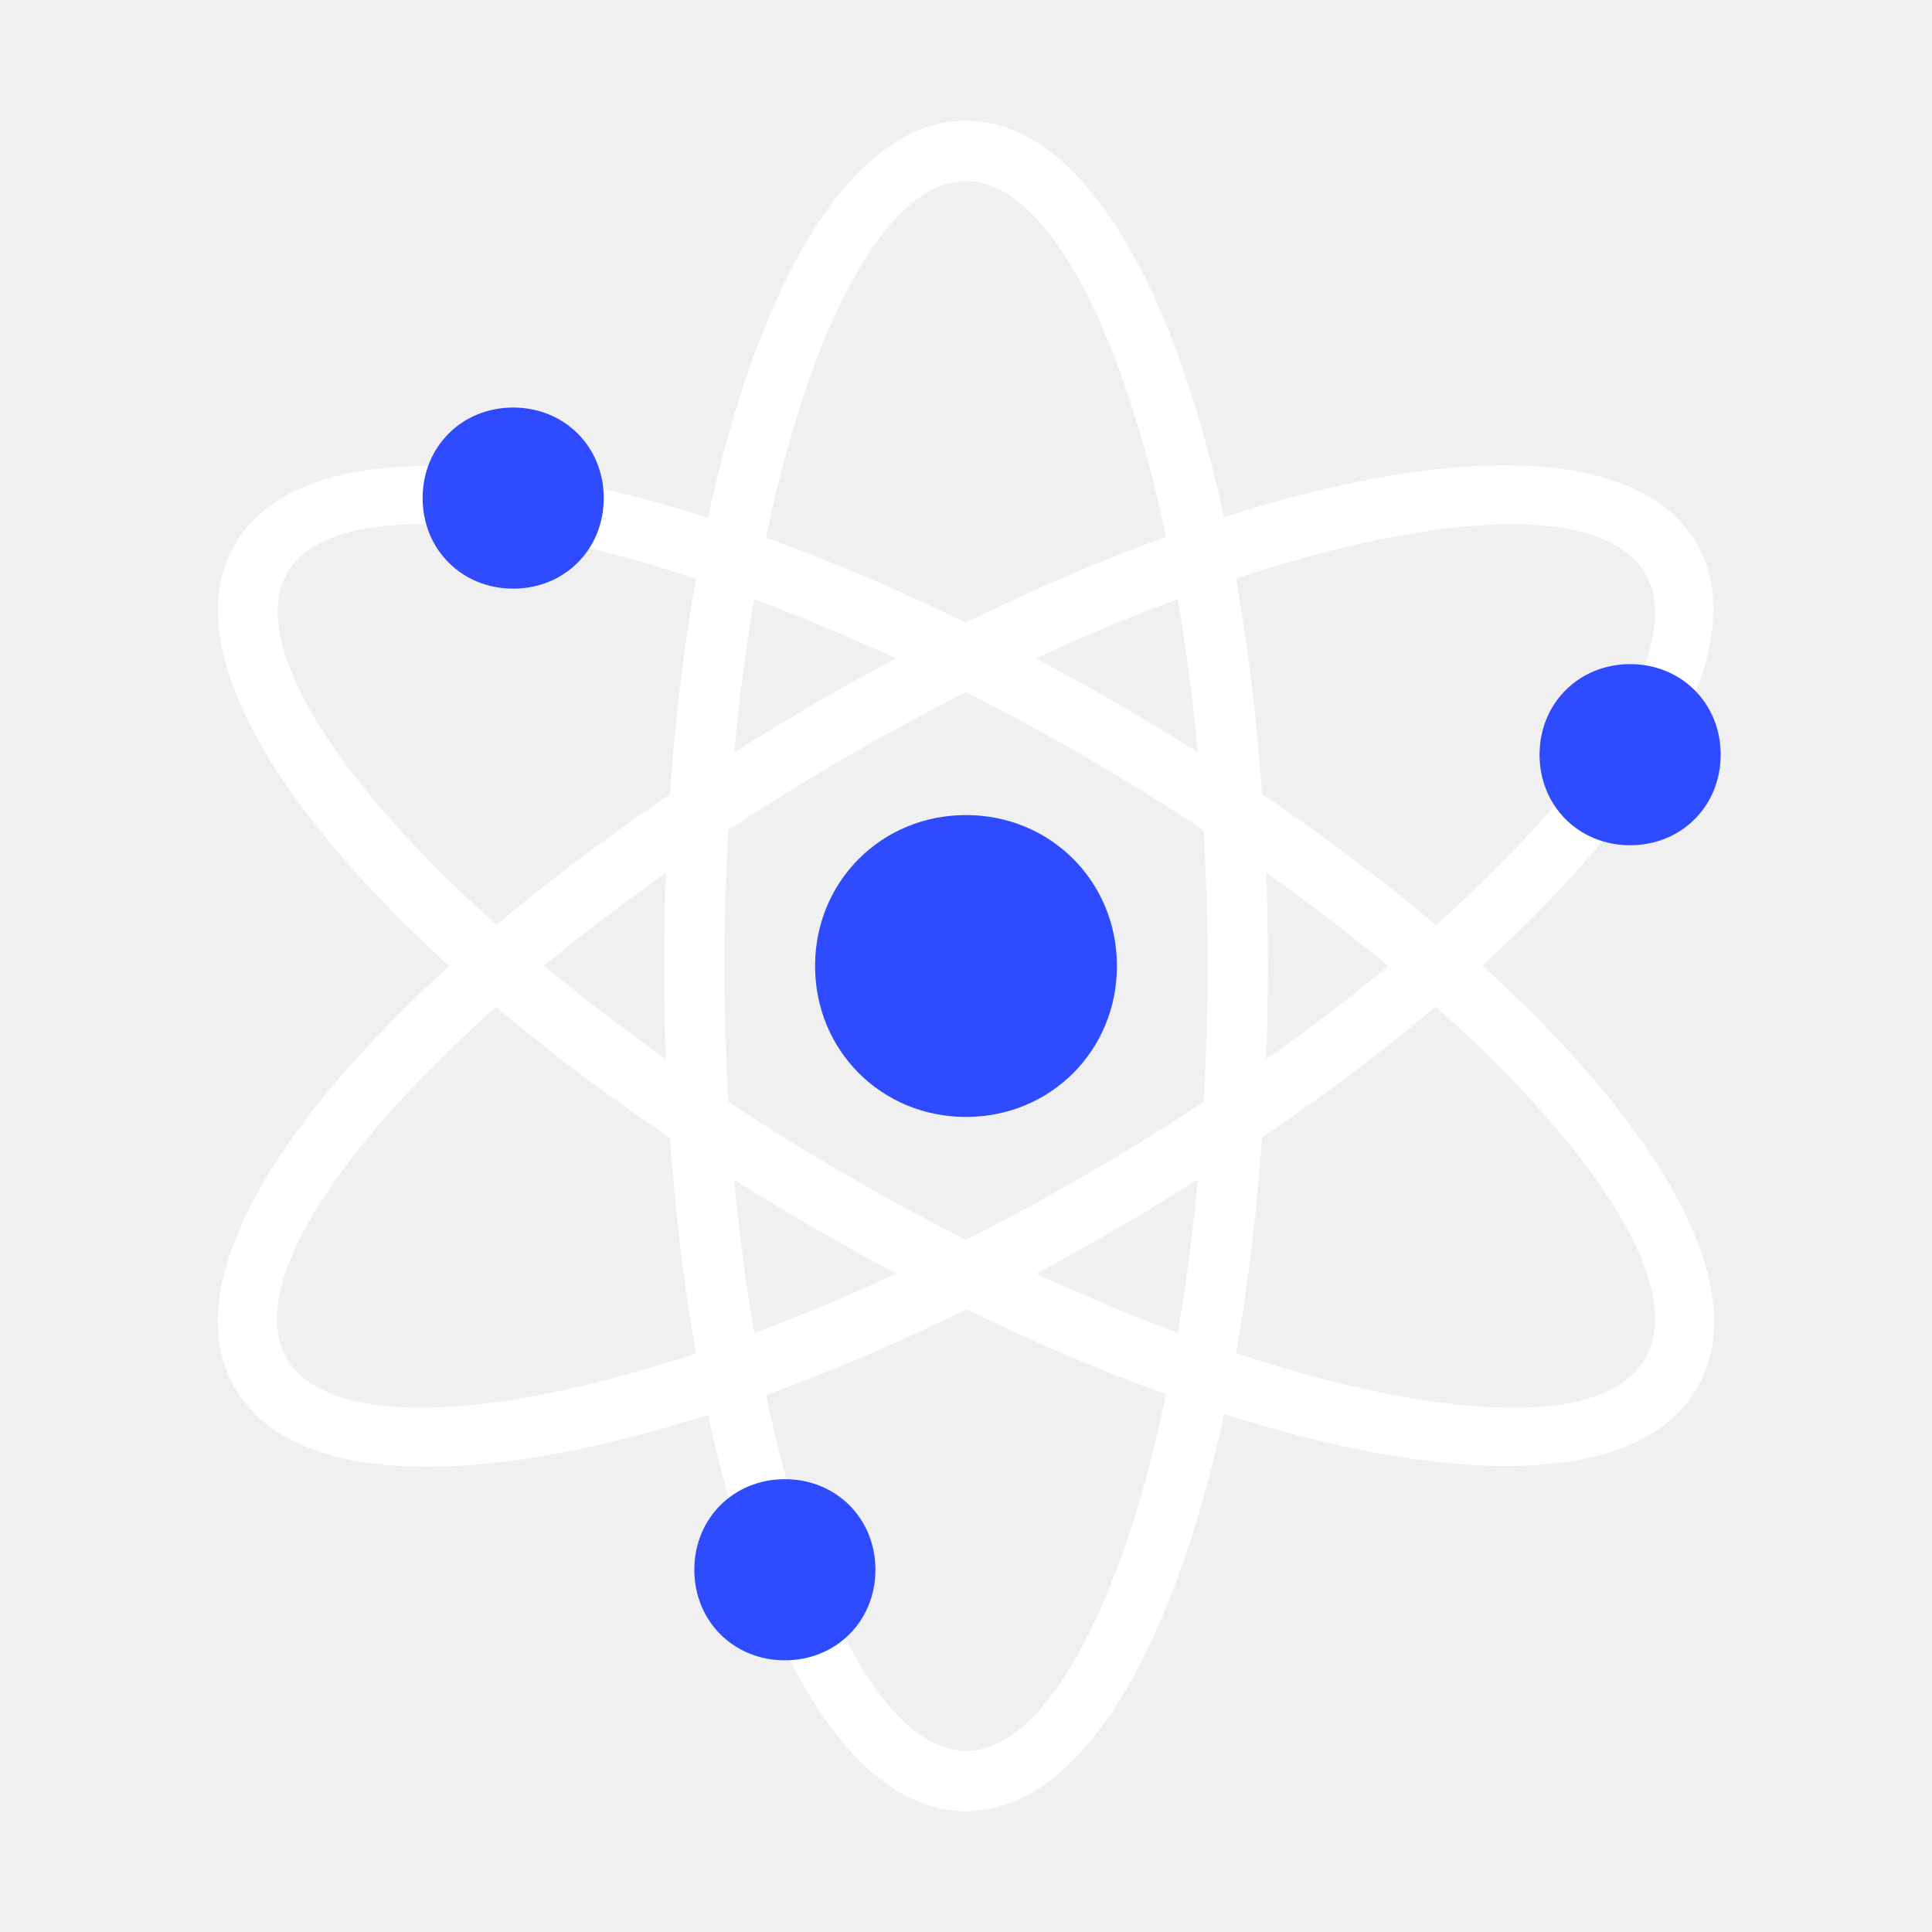
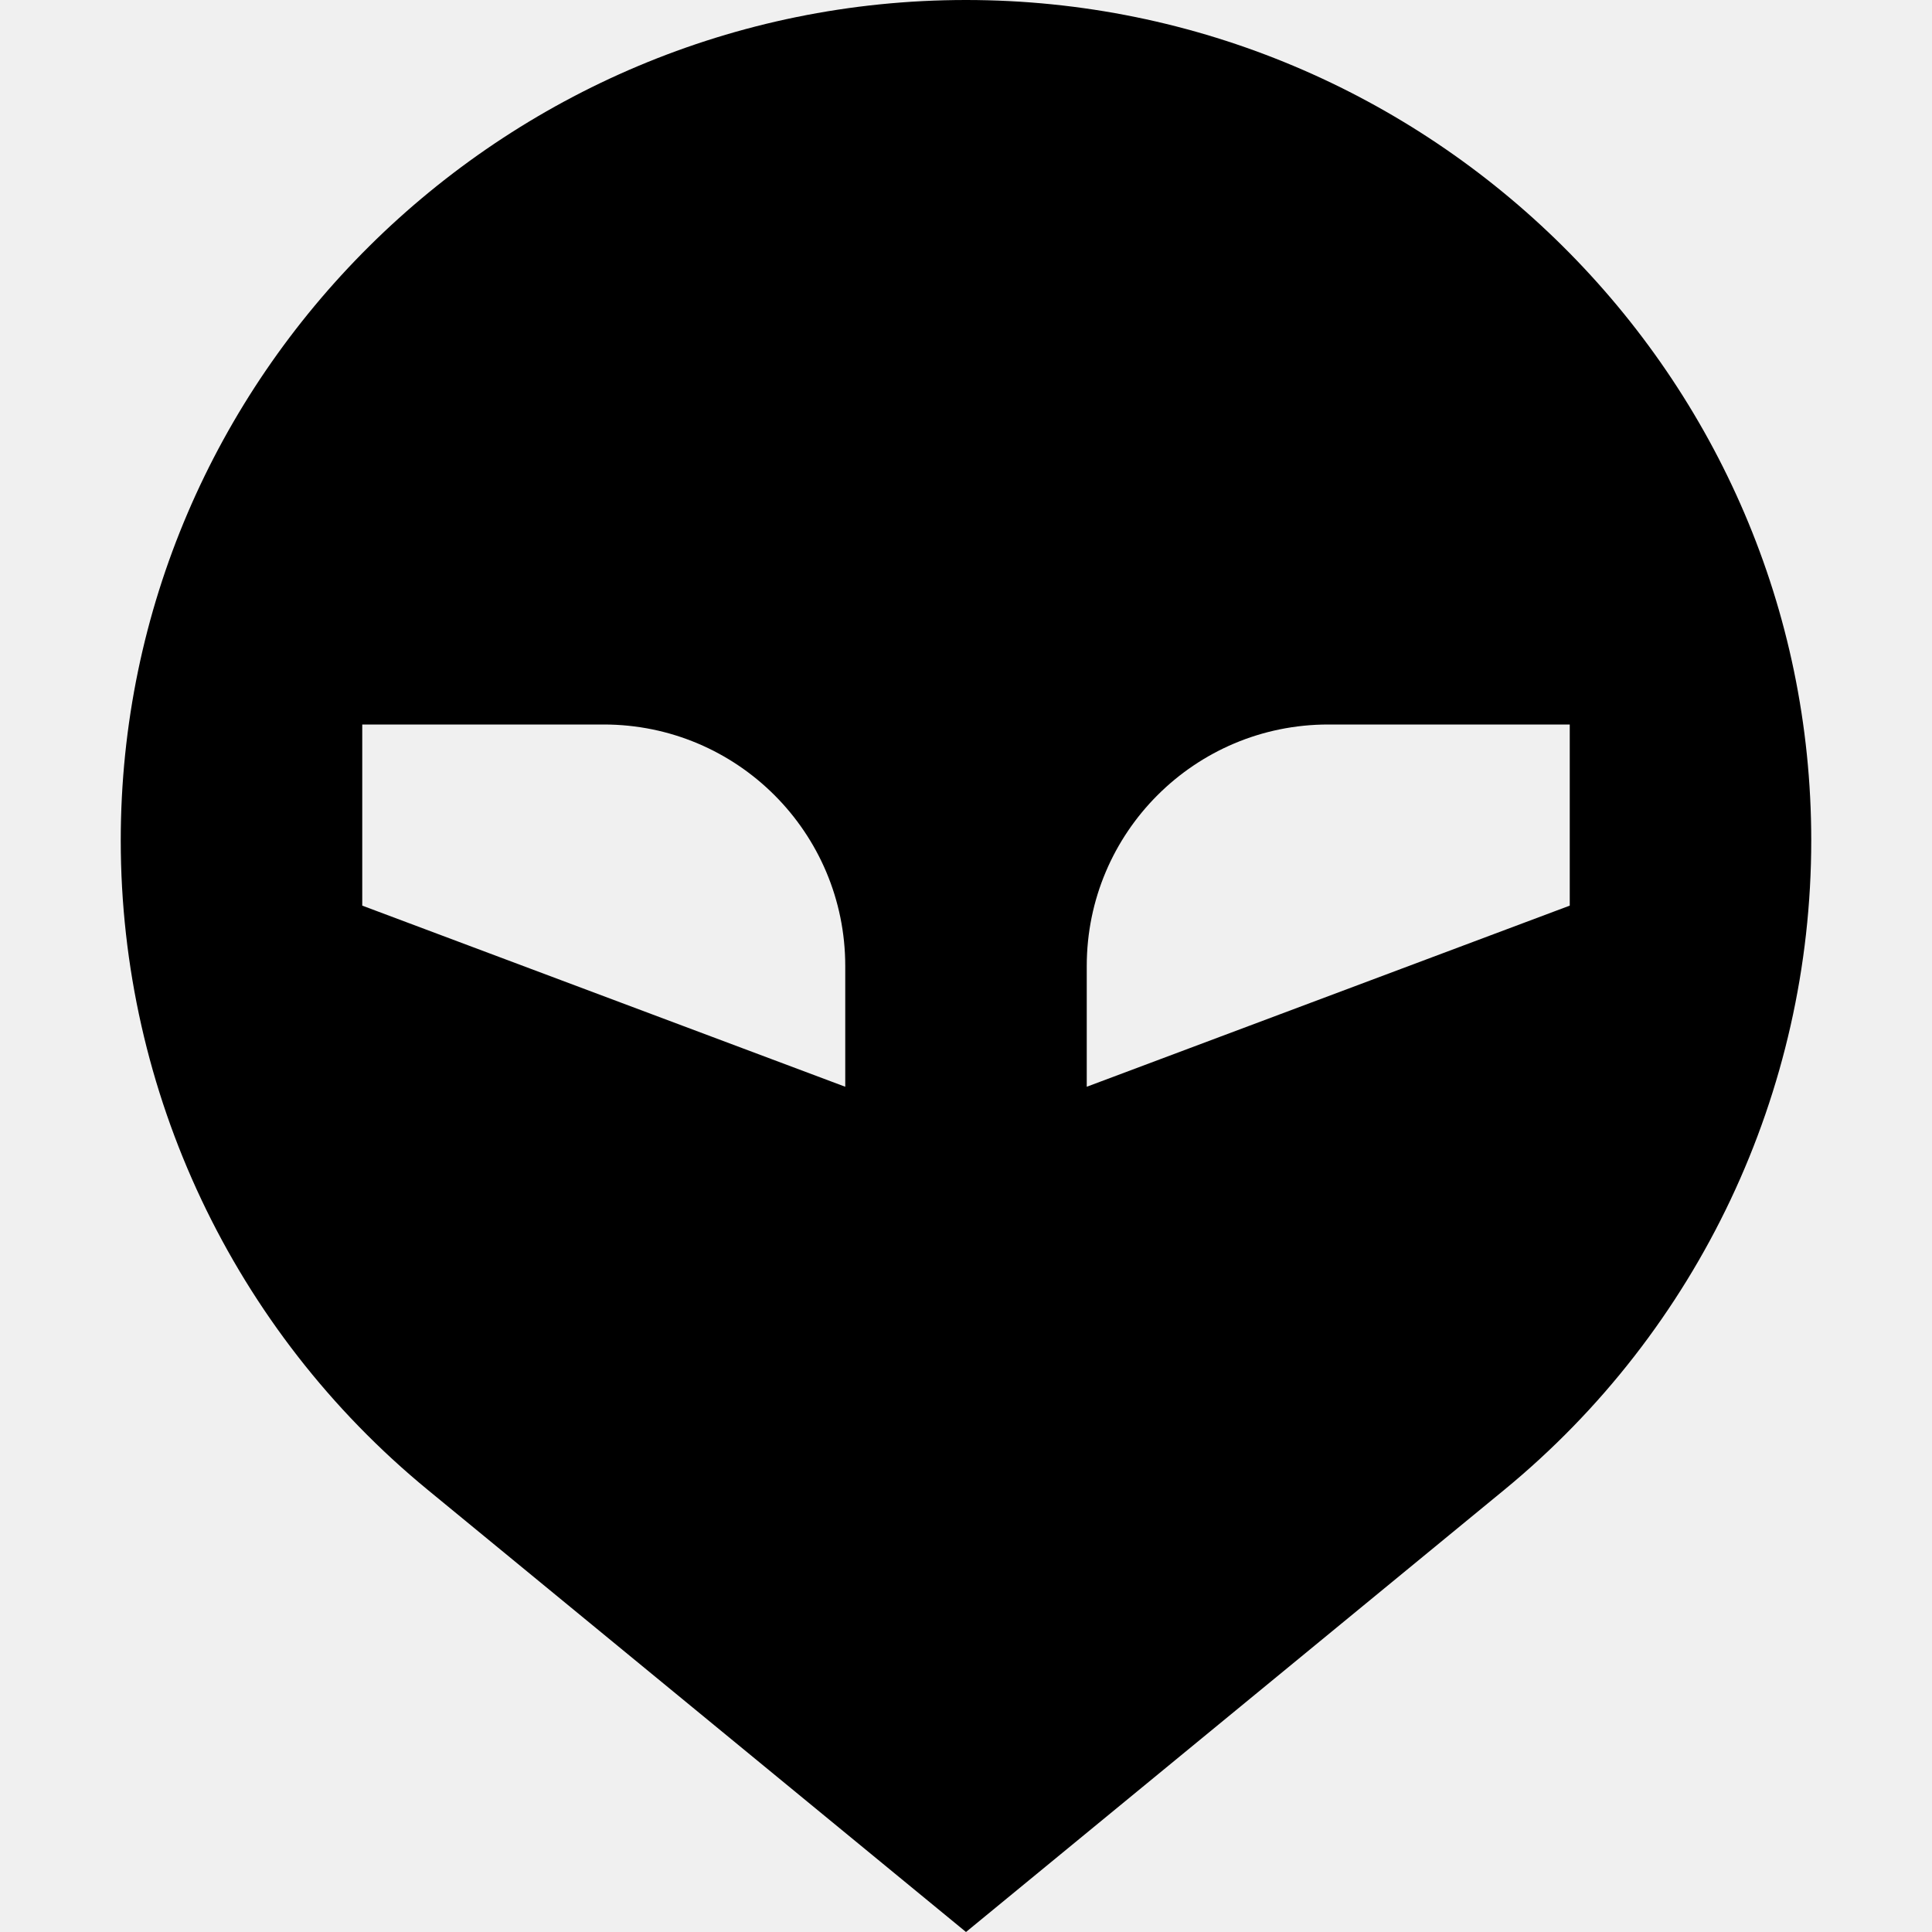
- <svg xmlns="http://www.w3.org/2000/svg" width="800px" height="800px" viewBox="0 0 1024 1024" class="icon" version="1.1" fill="#000000">
-   <g id="SVGRepo_bgCarrier" stroke-width="0" />
-   <g id="SVGRepo_tracerCarrier" stroke-linecap="round" stroke-linejoin="round" />
-   <g id="SVGRepo_iconCarrier">
-     <path d="M512 960c-92.8 0-160-200-160-448S419.2 64 512 64s160 200 160 448-67.2 448-160 448z m0-32c65.6 0 128-185.6 128-416S577.6 96 512 96s-128 185.6-128 416 62.4 416 128 416z" fill="#ffffff" />
-     <path d="M124.8 736c-48-80 92.8-238.4 307.2-363.2S852.8 208 899.2 288 806.4 526.4 592 651.2 171.2 816 124.8 736z m27.2-16c33.6 57.6 225.6 17.6 424-97.6S905.6 361.6 872 304 646.4 286.4 448 401.6 118.4 662.4 152 720z" fill="#ffffff" />
-     <path d="M899.2 736c-46.4 80-254.4 38.4-467.2-84.8S76.8 368 124.8 288s254.4-38.4 467.2 84.8S947.2 656 899.2 736z m-27.2-16c33.6-57.6-97.6-203.2-296-318.4S184 246.4 152 304 249.6 507.2 448 622.4s392 155.2 424 97.6z" fill="#ffffff" />
-     <path d="M512 592c-44.8 0-80-35.2-80-80s35.2-80 80-80 80 35.2 80 80-35.2 80-80 80zM272 312c-27.2 0-48-20.8-48-48s20.8-48 48-48 48 20.8 48 48-20.8 48-48 48zM416 880c-27.2 0-48-20.8-48-48s20.8-48 48-48 48 20.8 48 48-20.8 48-48 48z m448-432c-27.2 0-48-20.8-48-48s20.8-48 48-48 48 20.8 48 48-20.8 48-48 48z" fill="#2F4BFF" />
-   </g>
+ <svg xmlns="http://www.w3.org/2000/svg" width="800px" height="800px" viewBox="0 0 16 16" fill="none">
+   <path fill-rule="evenodd" clip-rule="evenodd" d="M8 16L3.542 12.338C1.933 11.016 1 9.043 1 6.96C1 3.116 4.156 0 8 0C11.844 0 15 3.116 15 6.96C15 9.043 14.067 11.016 12.458 12.338L8 16ZM3 6H5C6.105 6 7 6.895 7 8V9L3 7.5V6ZM11 6C9.895 6 9 6.895 9 8V9L13 7.5V6H11Z" fill="#000000" />
</svg>
